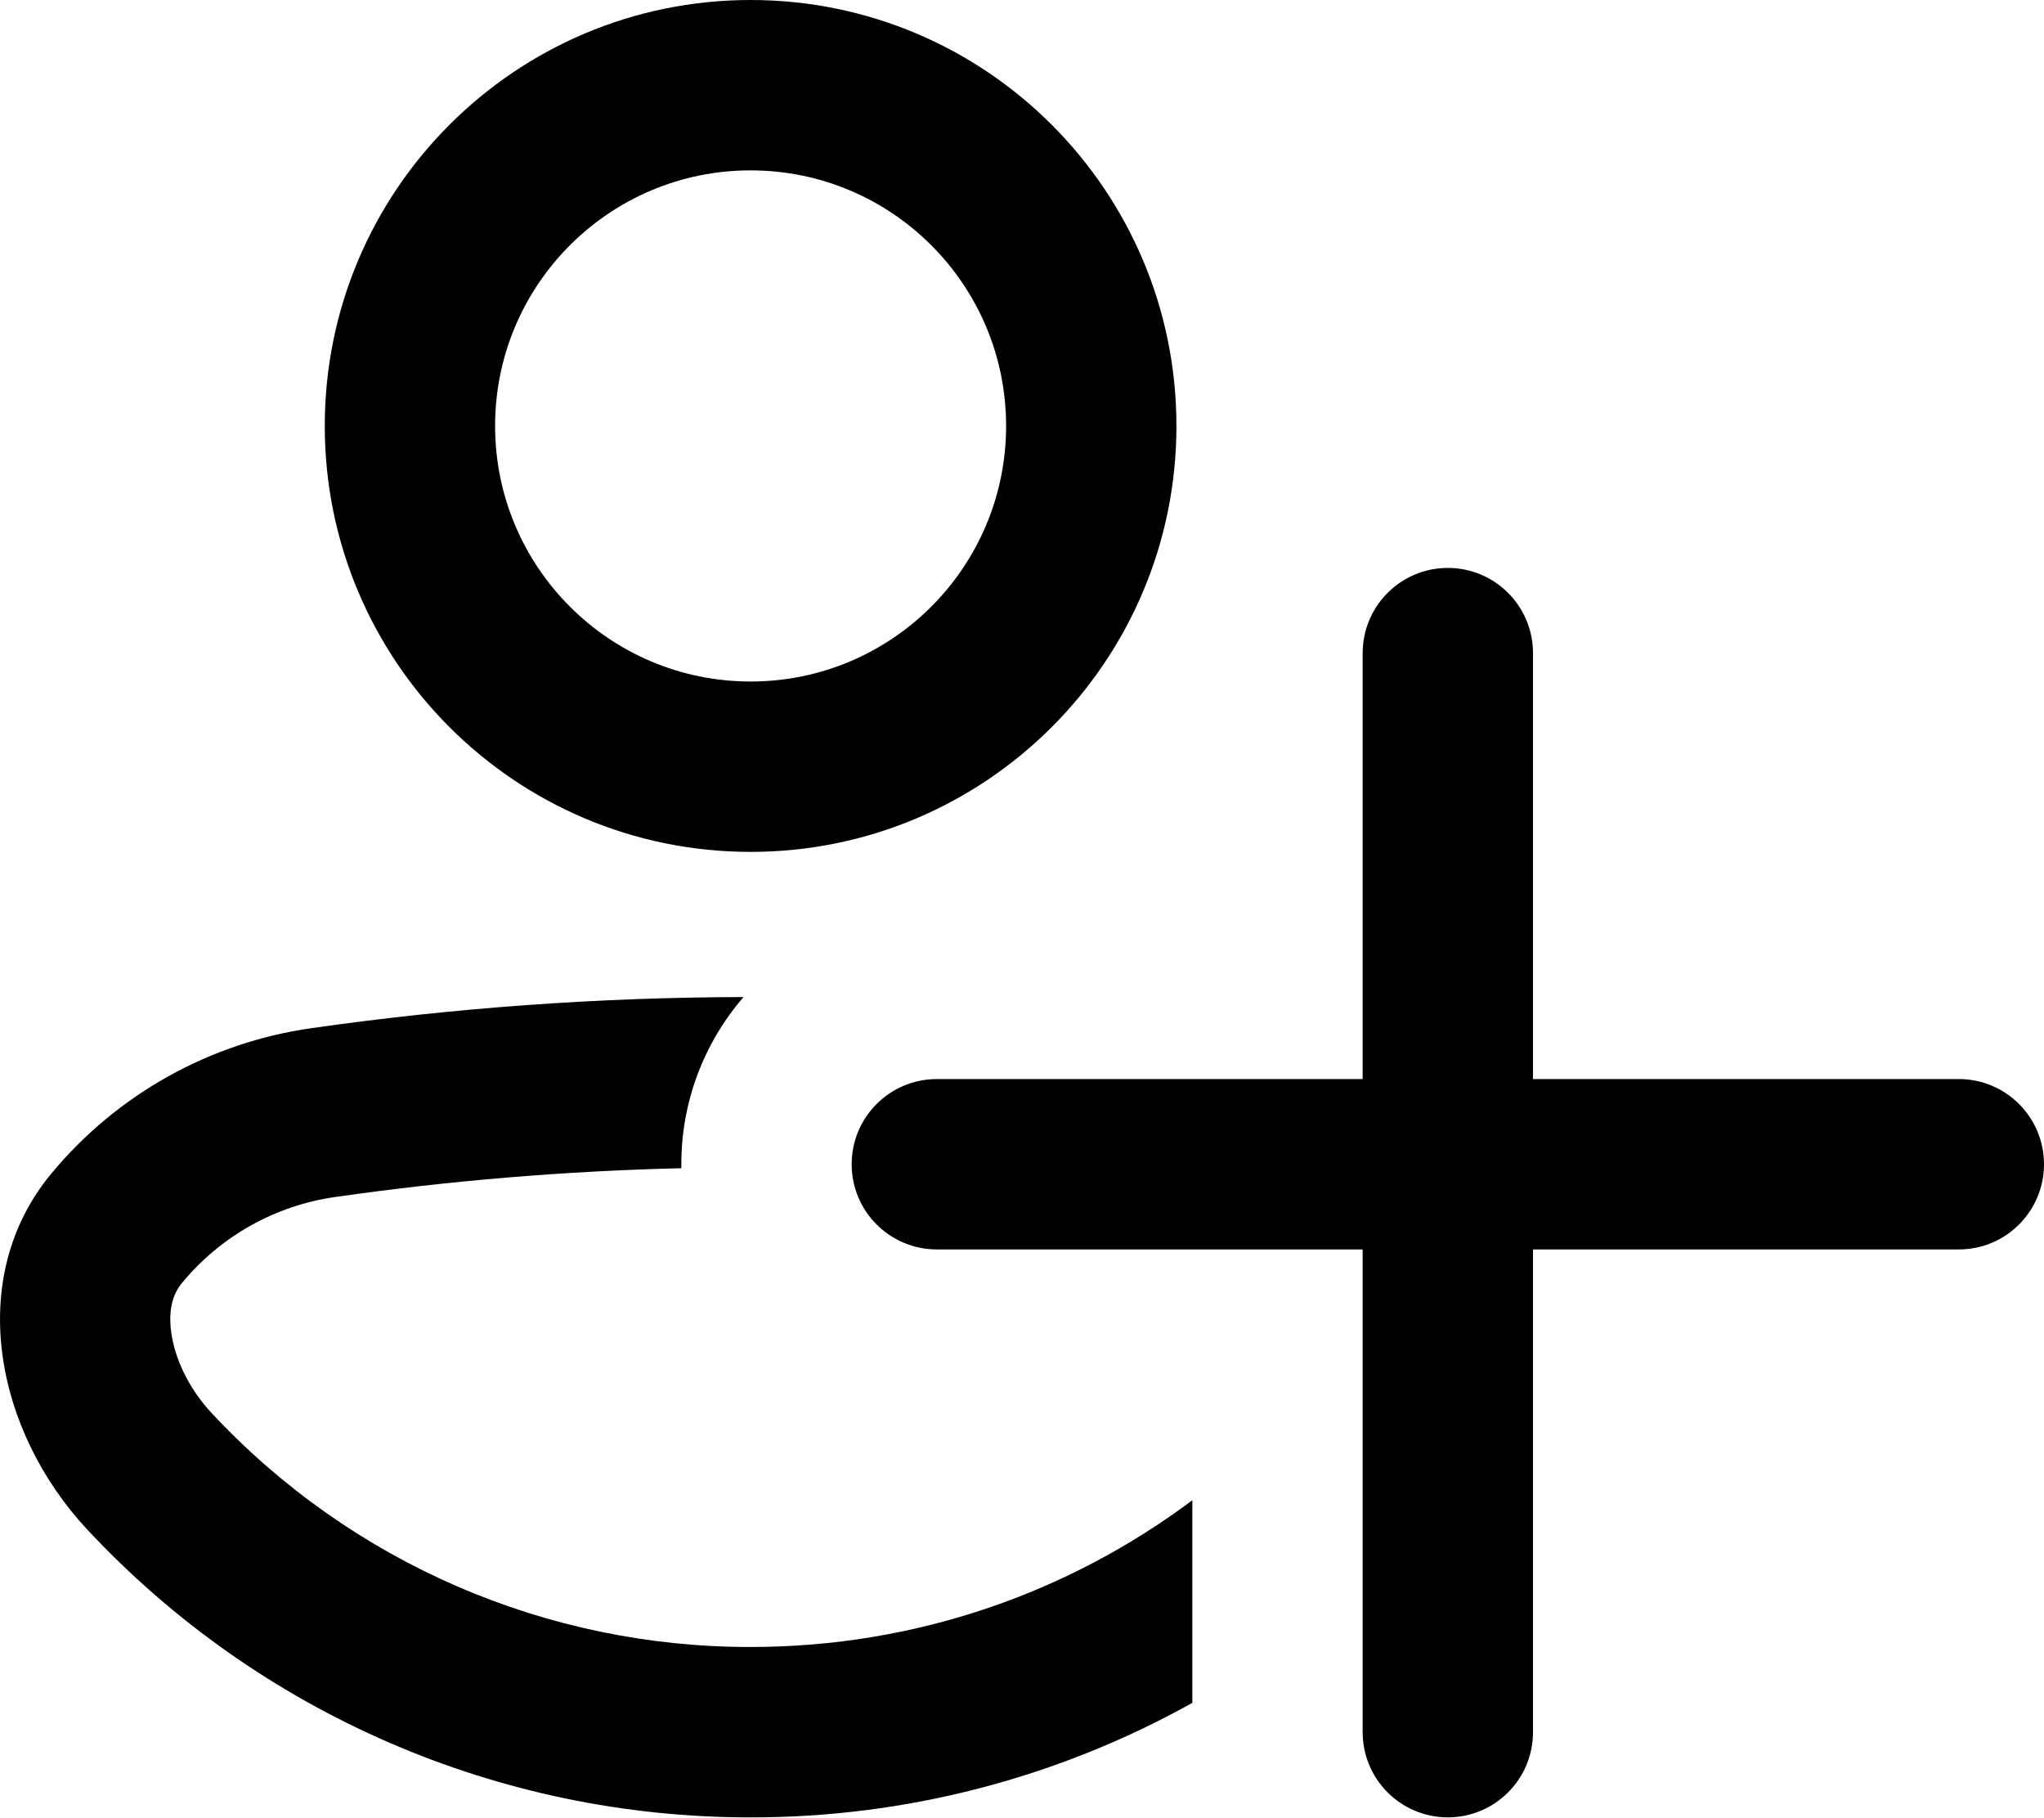
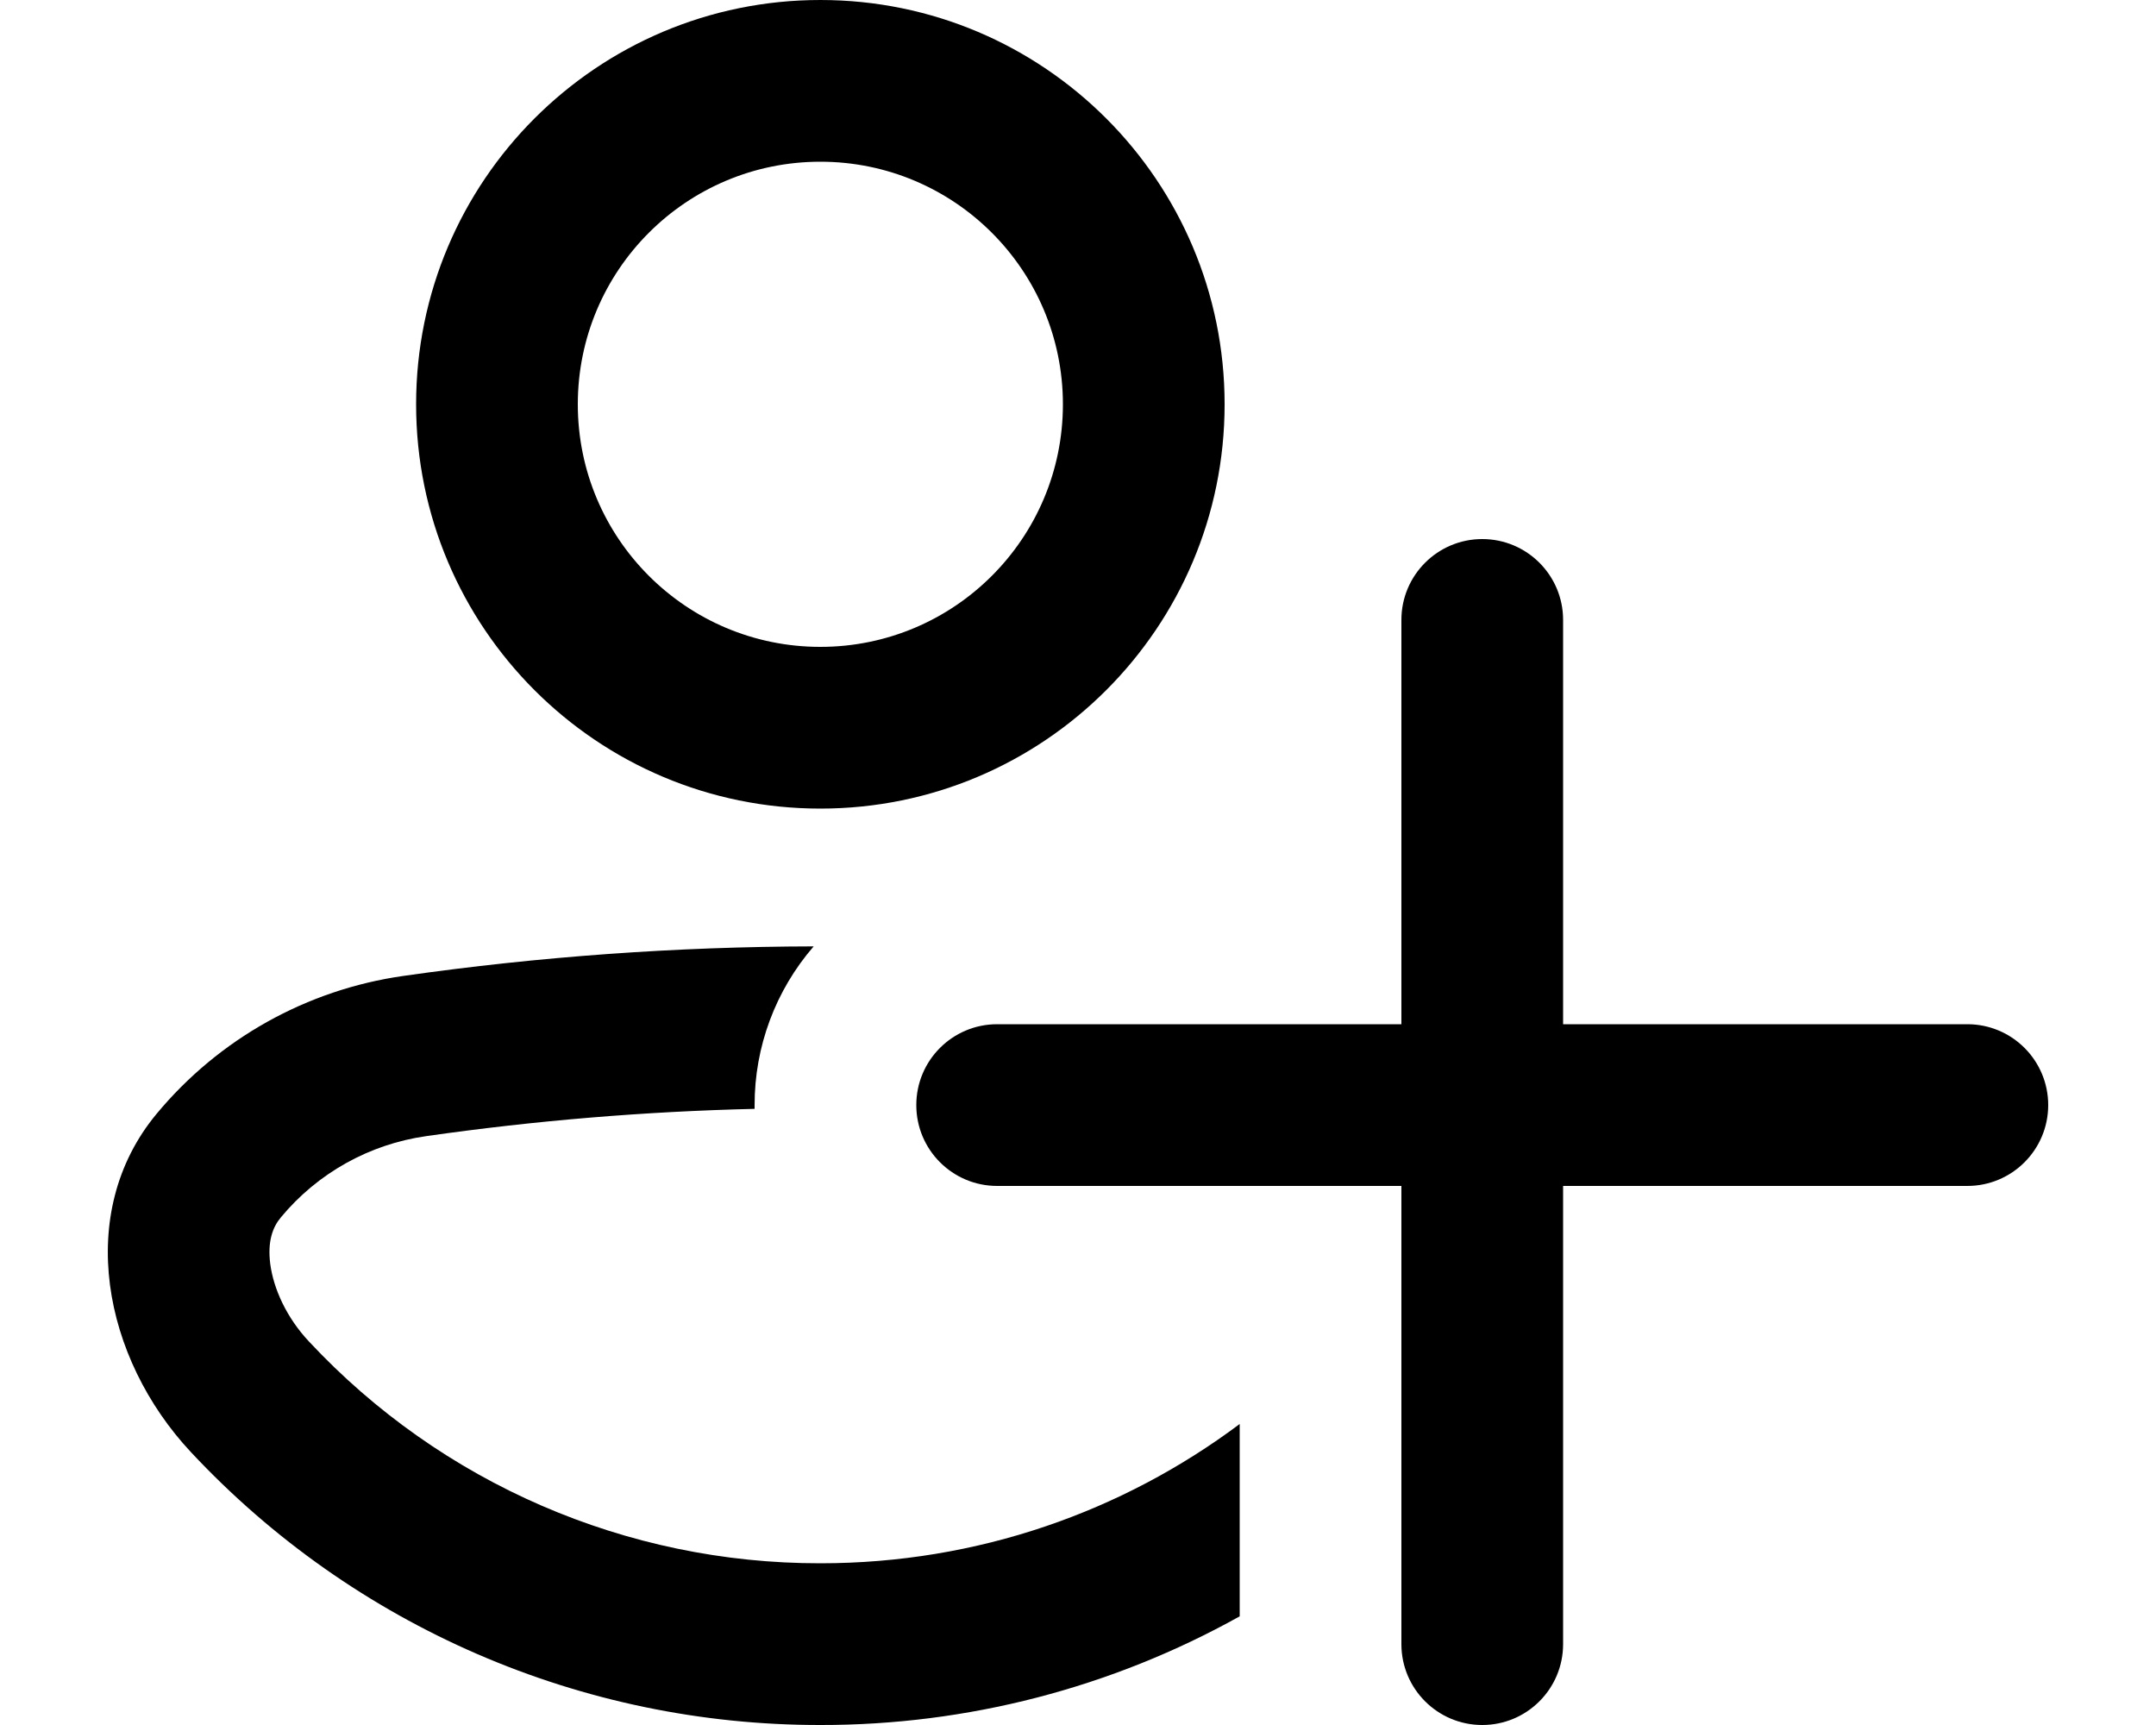
- <svg xmlns="http://www.w3.org/2000/svg" viewBox="0 0 18 16" fill="currentColor">
-   <path fill-rule="evenodd" d="M10.36 3.75a3.75 3.75 0 1 1-7.5 0 3.75 3.75 0 0 1 7.5 0zm-1.5 0a2.25 2.25 0 1 1-4.5 0 2.25 2.25 0 0 1 4.5 0z" />
-   <path d="M.772 13.47c-.816-.871-1.082-2.22-.32-3.138a3.64 3.64 0 0 1 2.29-1.28 27.355 27.355 0 0 1 3.806-.274A2.243 2.243 0 0 0 6 10.25v.035a25.83 25.83 0 0 0-3.046.253 2.14 2.14 0 0 0-1.348.753c-.076.09-.126.222-.099.433.03.228.15.497.36.72A6.478 6.478 0 0 0 6.61 14.5c1.46 0 2.805-.48 3.89-1.292v1.784A7.964 7.964 0 0 1 6.61 16a7.978 7.978 0 0 1-5.838-2.53z" />
-   <path d="M13.5 5.75V9.5h3.75a.75.75 0 0 1 0 1.5H13.5v4.25a.75.75 0 0 1-1.5 0V11H8.25a.75.75 0 0 1 0-1.5H12V5.75a.75.75 0 0 1 1.5 0z" />
+ <svg xmlns="http://www.w3.org/2000/svg" viewBox="0 0 20 16" fill="currentColor">
+   <path fill-rule="evenodd" d="M11.36 3.75a3.75 3.75 0 1 1-7.5 0 3.75 3.75 0 0 1 7.5 0zm-1.5 0a2.25 2.25 0 1 1-4.5 0 2.25 2.25 0 0 1 4.5 0z" />
+   <path d="M1.772 13.47c-.816-.871-1.082-2.22-.32-3.138a3.64 3.64 0 0 1 2.29-1.28 27.355 27.355 0 0 1 3.806-.274A2.243 2.243 0 0 0 7 10.25v.035a25.83 25.83 0 0 0-3.046.253 2.14 2.14 0 0 0-1.348.753c-.076.09-.126.222-.099.433.03.228.15.497.36.72A6.478 6.478 0 0 0 7.61 14.5c1.46 0 2.805-.48 3.89-1.292v1.784A7.964 7.964 0 0 1 7.61 16a7.978 7.978 0 0 1-5.838-2.53z" />
+   <path d="M14.5 5.75V9.5h3.75a.75.75 0 0 1 0 1.5H14.5v4.25a.75.75 0 0 1-1.5 0V11H9.25a.75.75 0 0 1 0-1.5H13V5.75a.75.75 0 0 1 1.5 0z" />
</svg>
